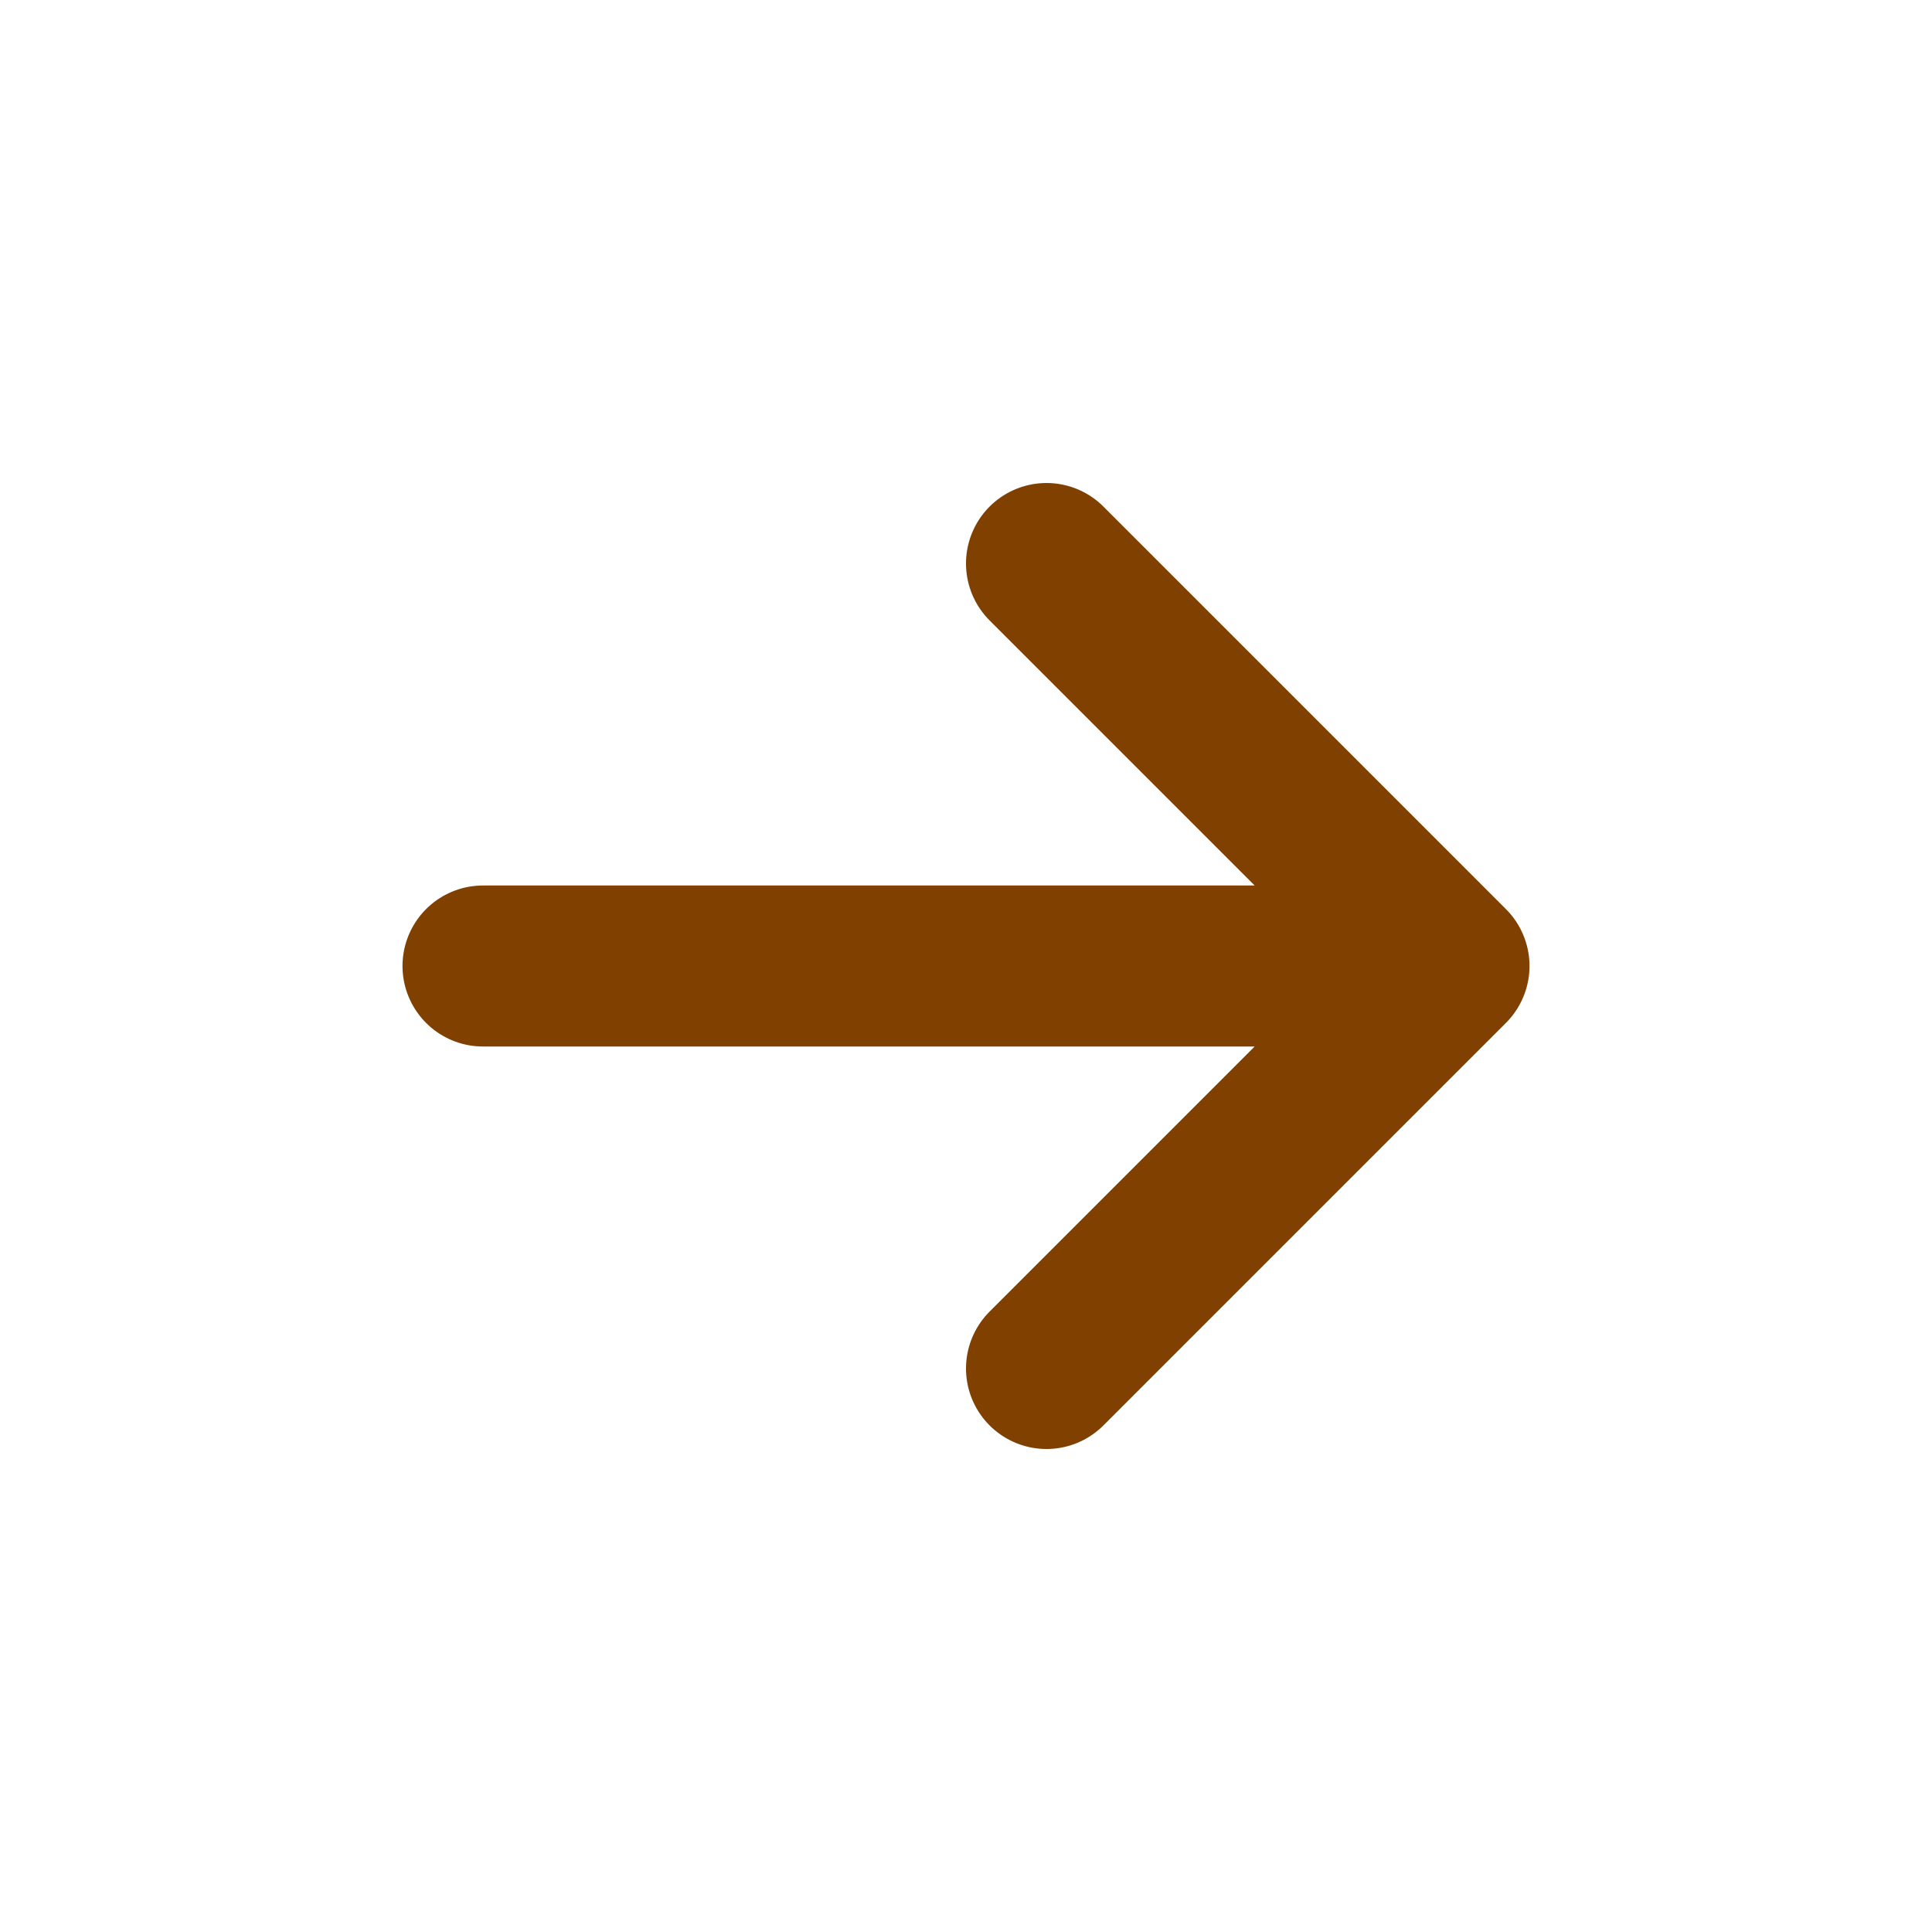
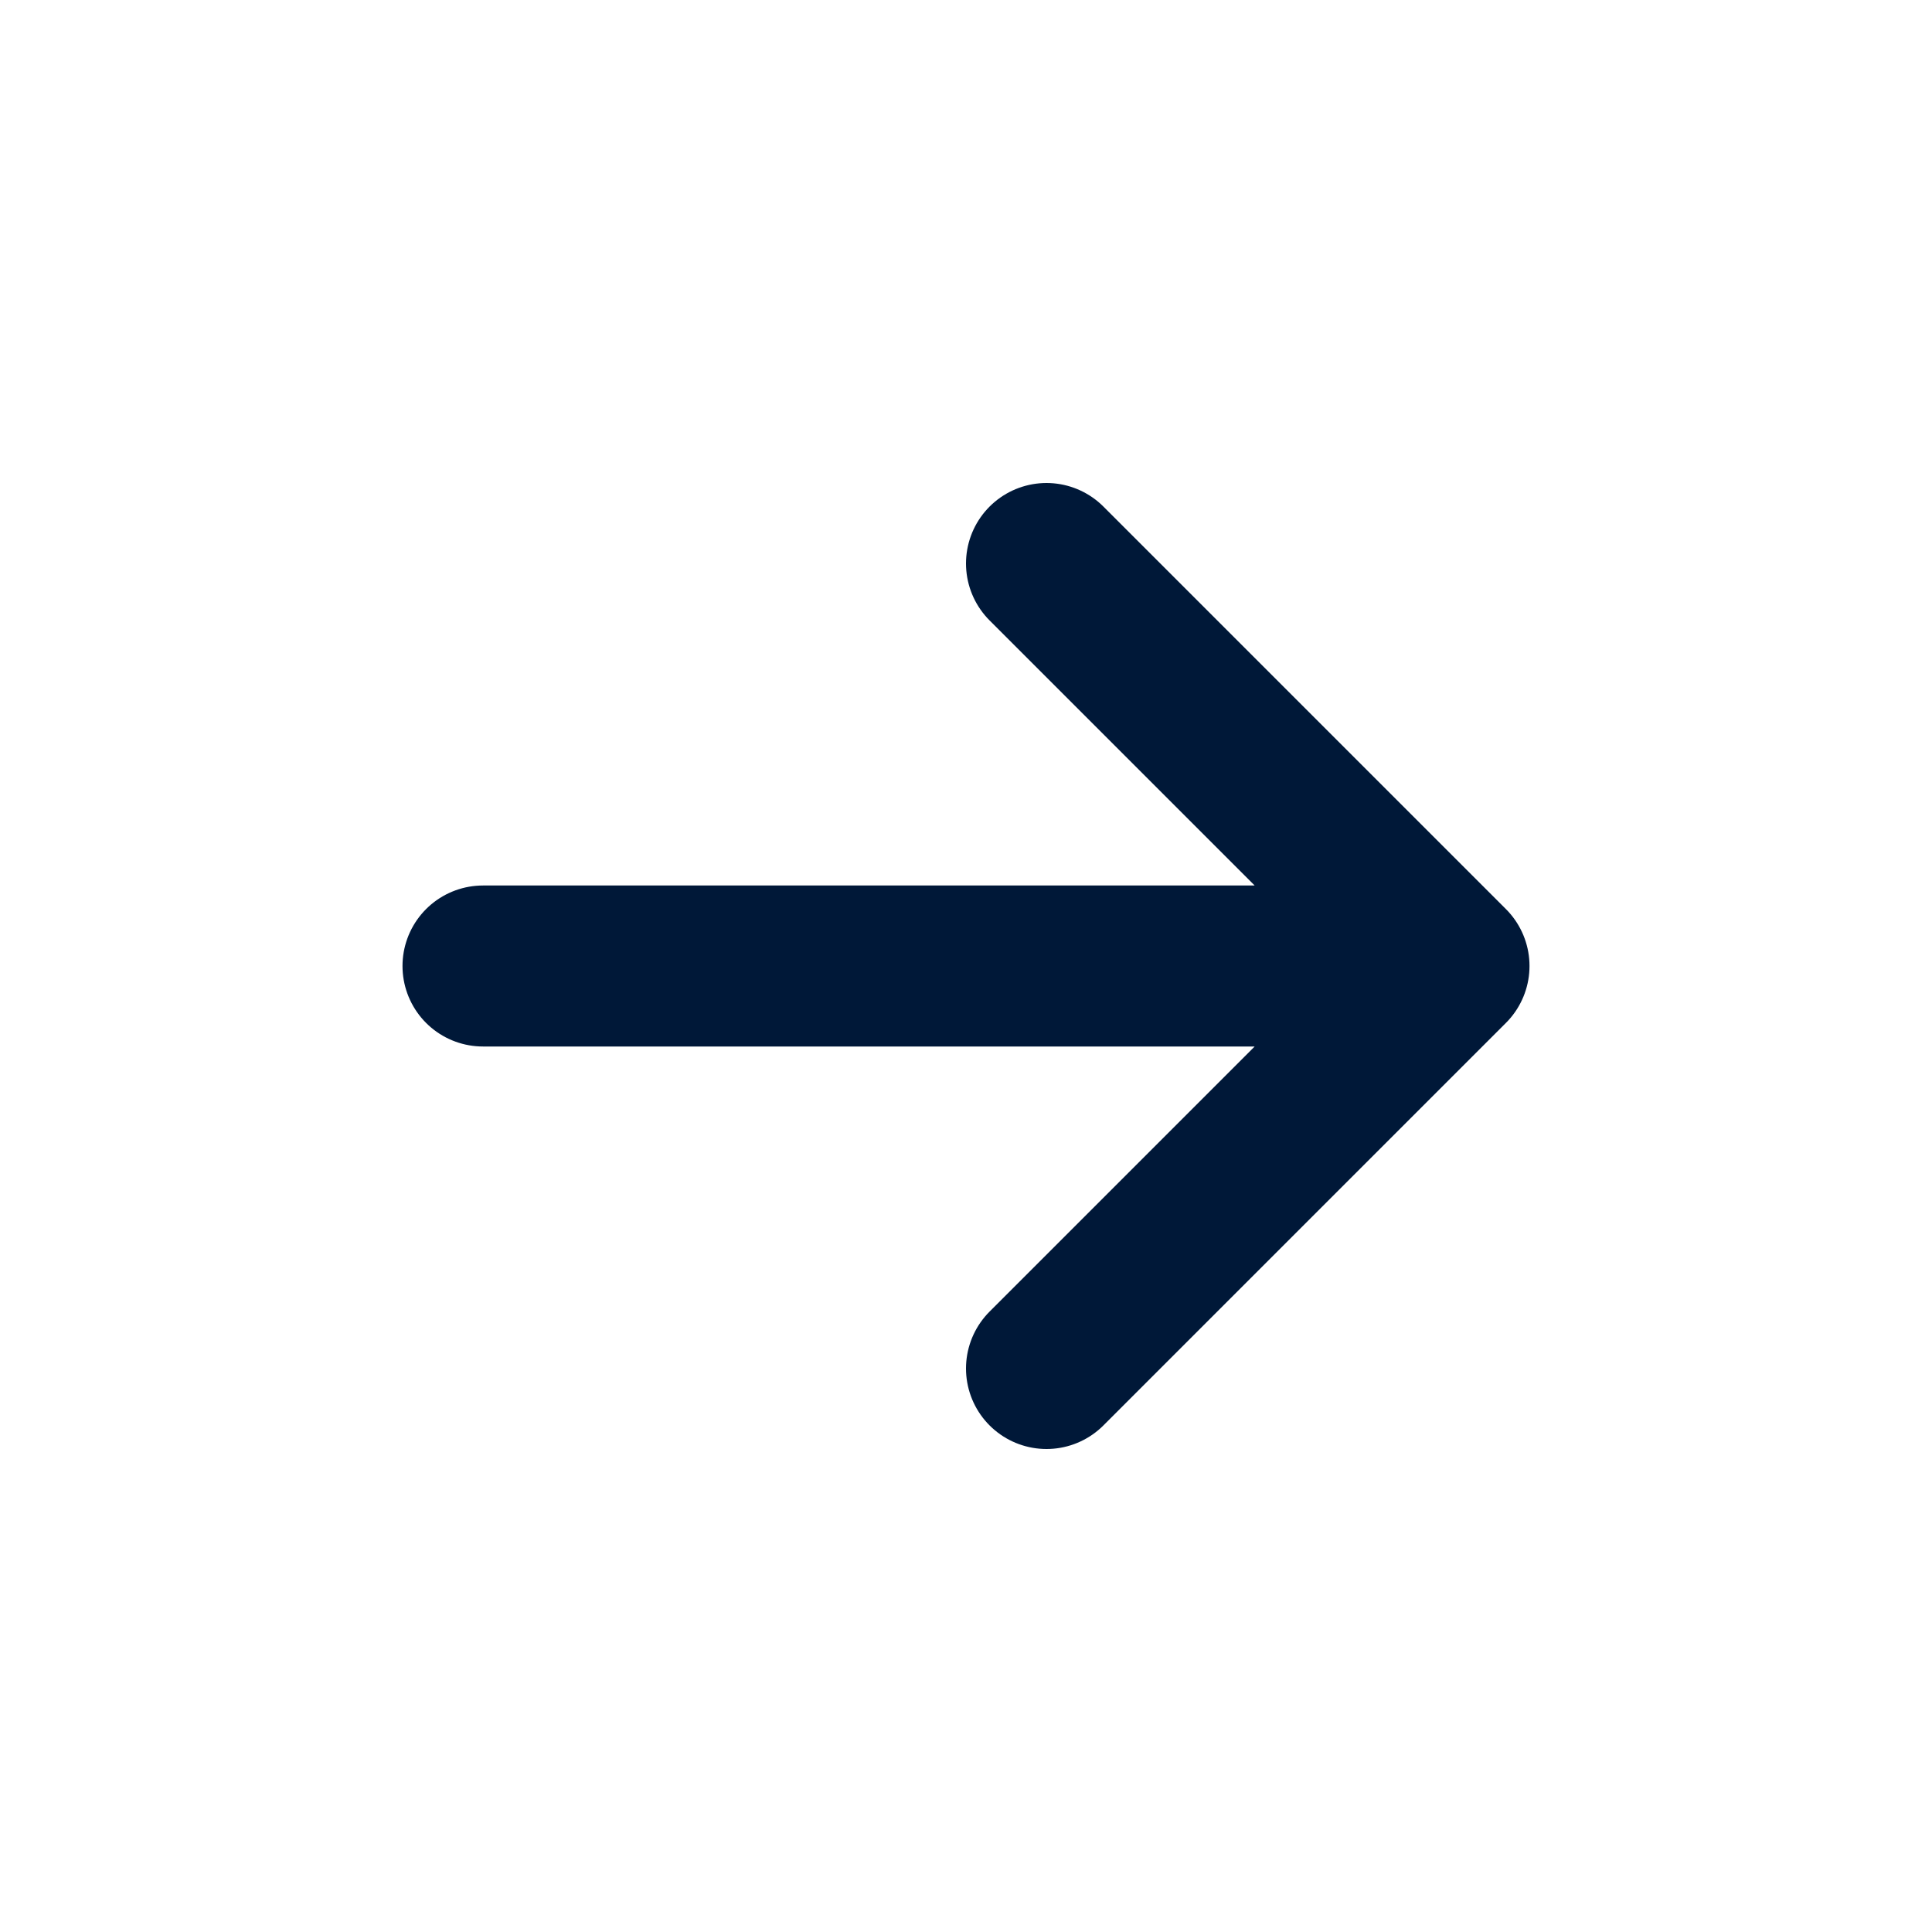
<svg xmlns="http://www.w3.org/2000/svg" viewBox="0 0 24 24" fill="none">
  <g id="SVGRepo_bgCarrier" stroke-width="0" />
  <g id="SVGRepo_tracerCarrier" stroke-linecap="round" stroke-linejoin="round" />
  <g id="SVGRepo_iconCarrier">
-     <path d="M6 12H18M18 12L13 7M18 12L13 17" stroke="#804000" stroke-width="2" stroke-linecap="round" stroke-linejoin="round" />
+     <path d="M6 12H18M18 12L13 7M18 12L13 17" stroke="#001838" stroke-width="2" stroke-linecap="round" stroke-linejoin="round" />
  </g>
</svg>
